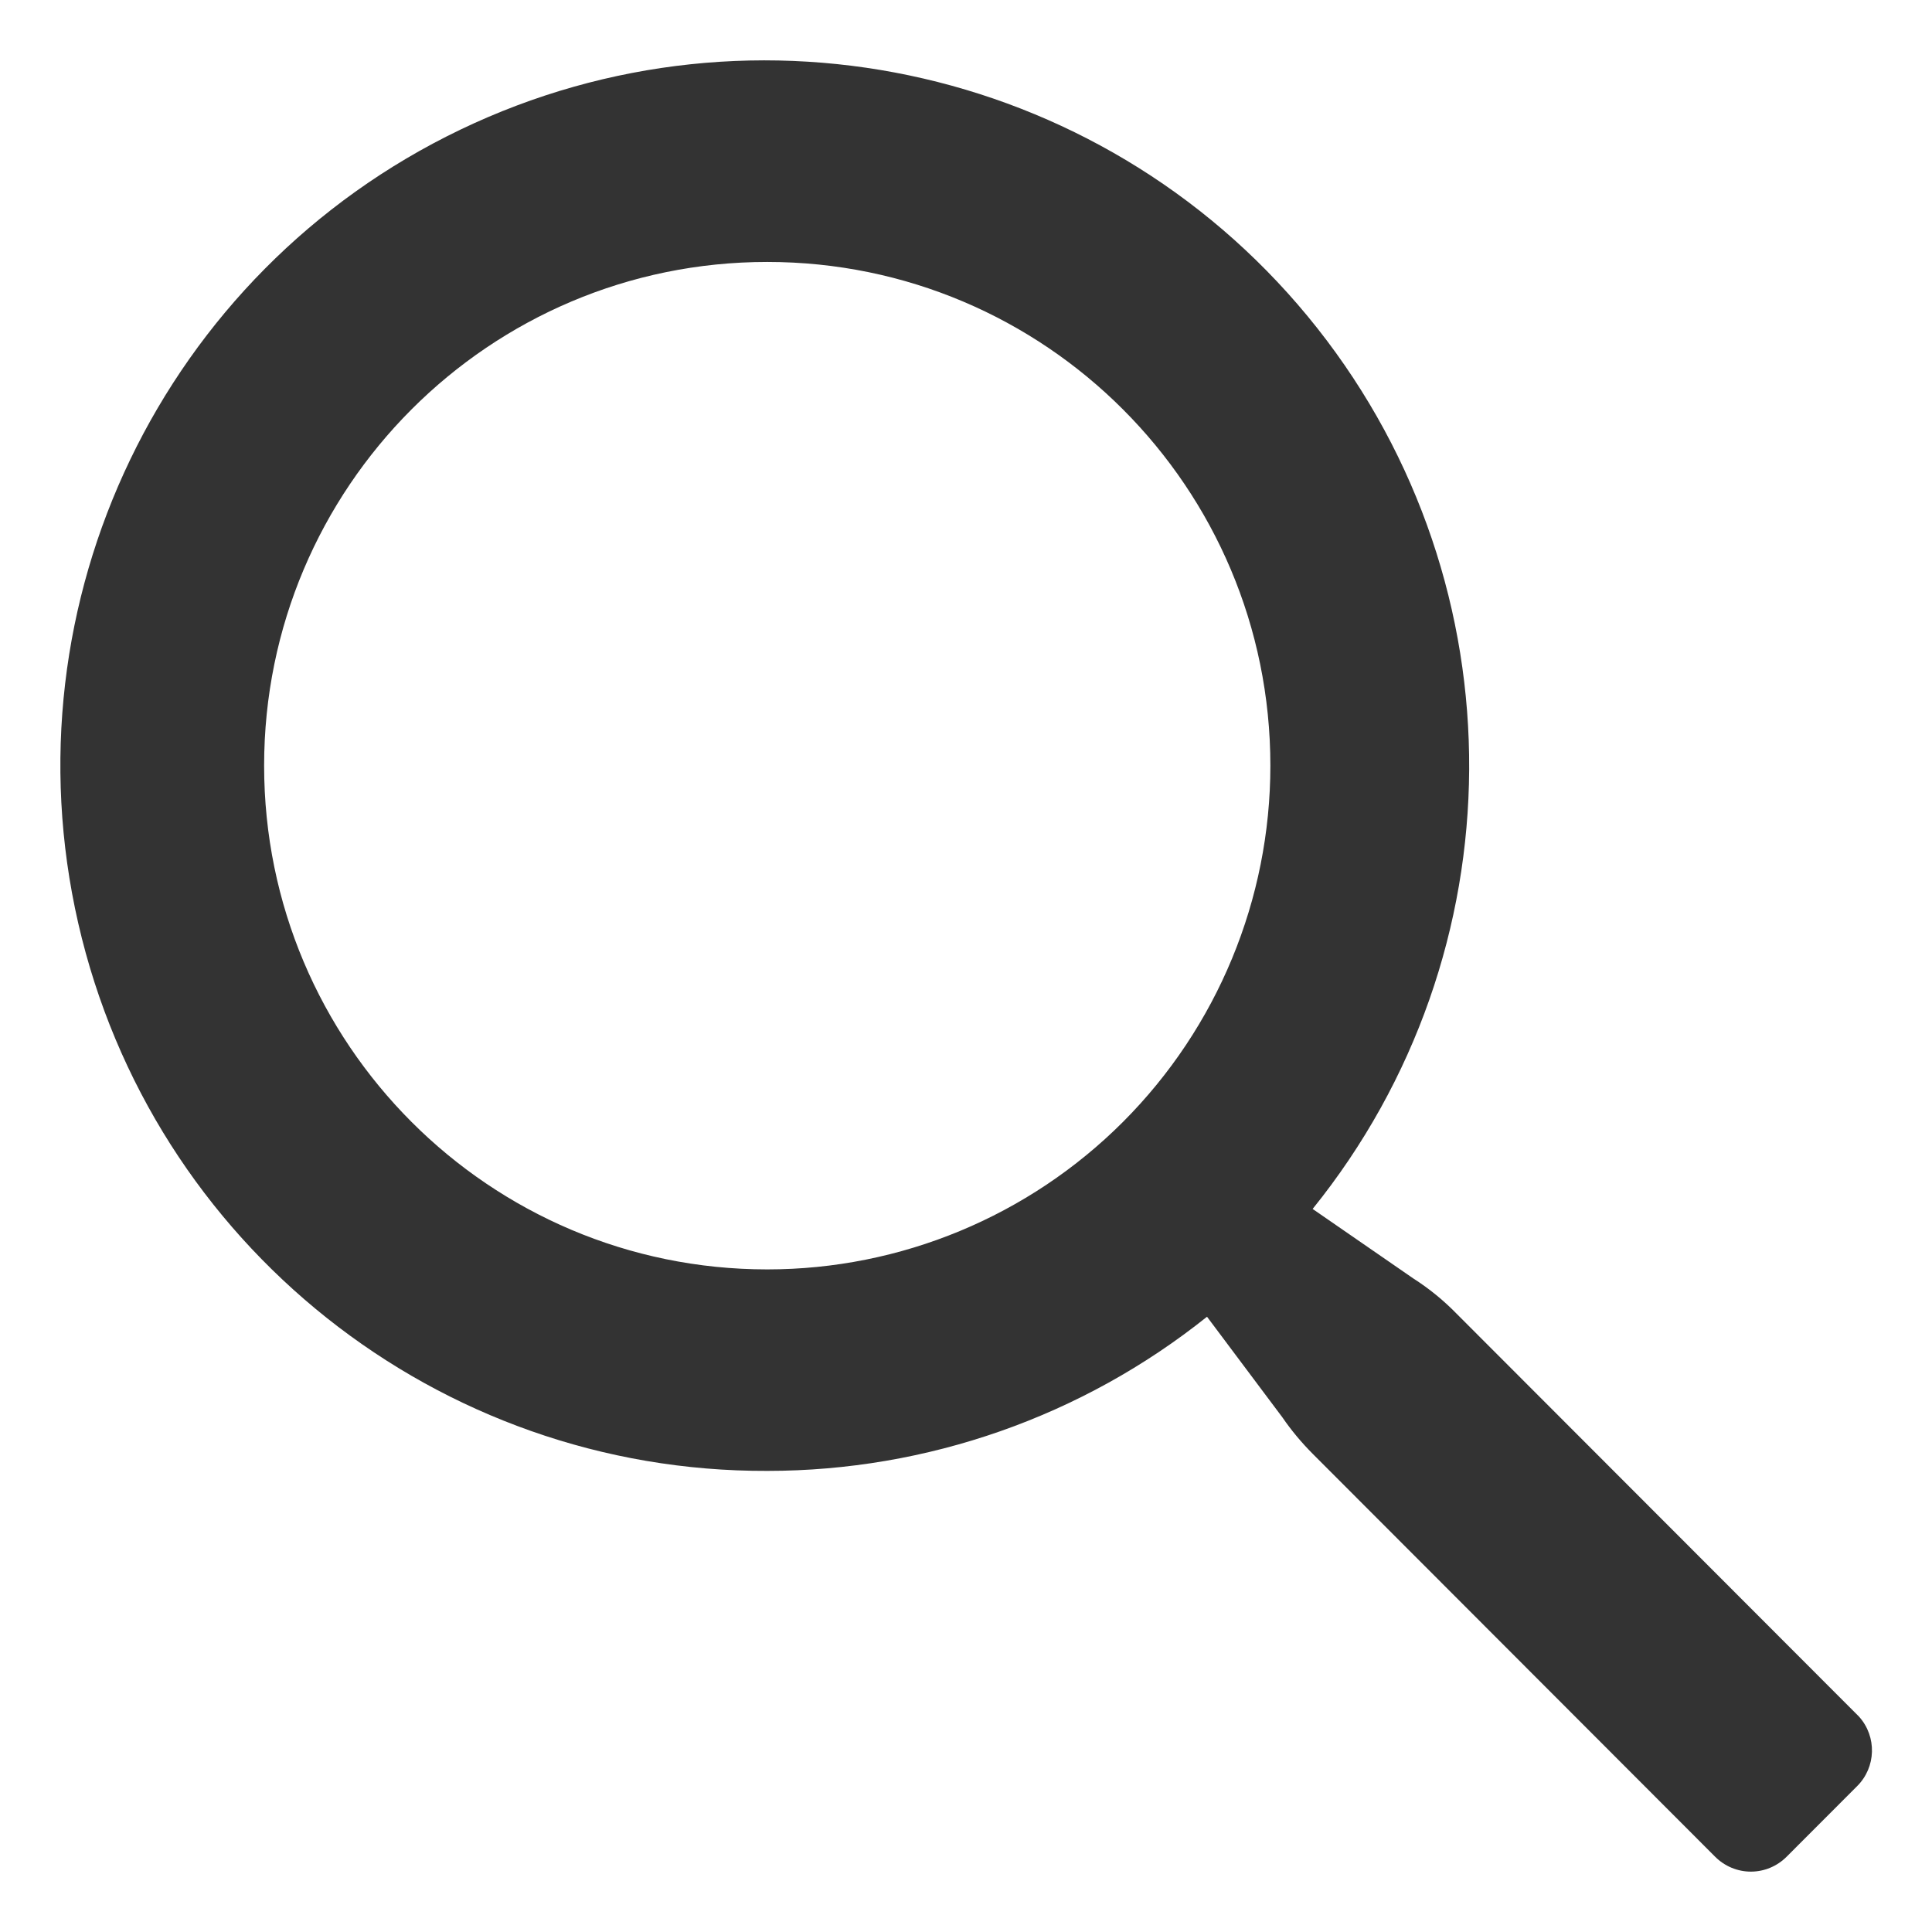
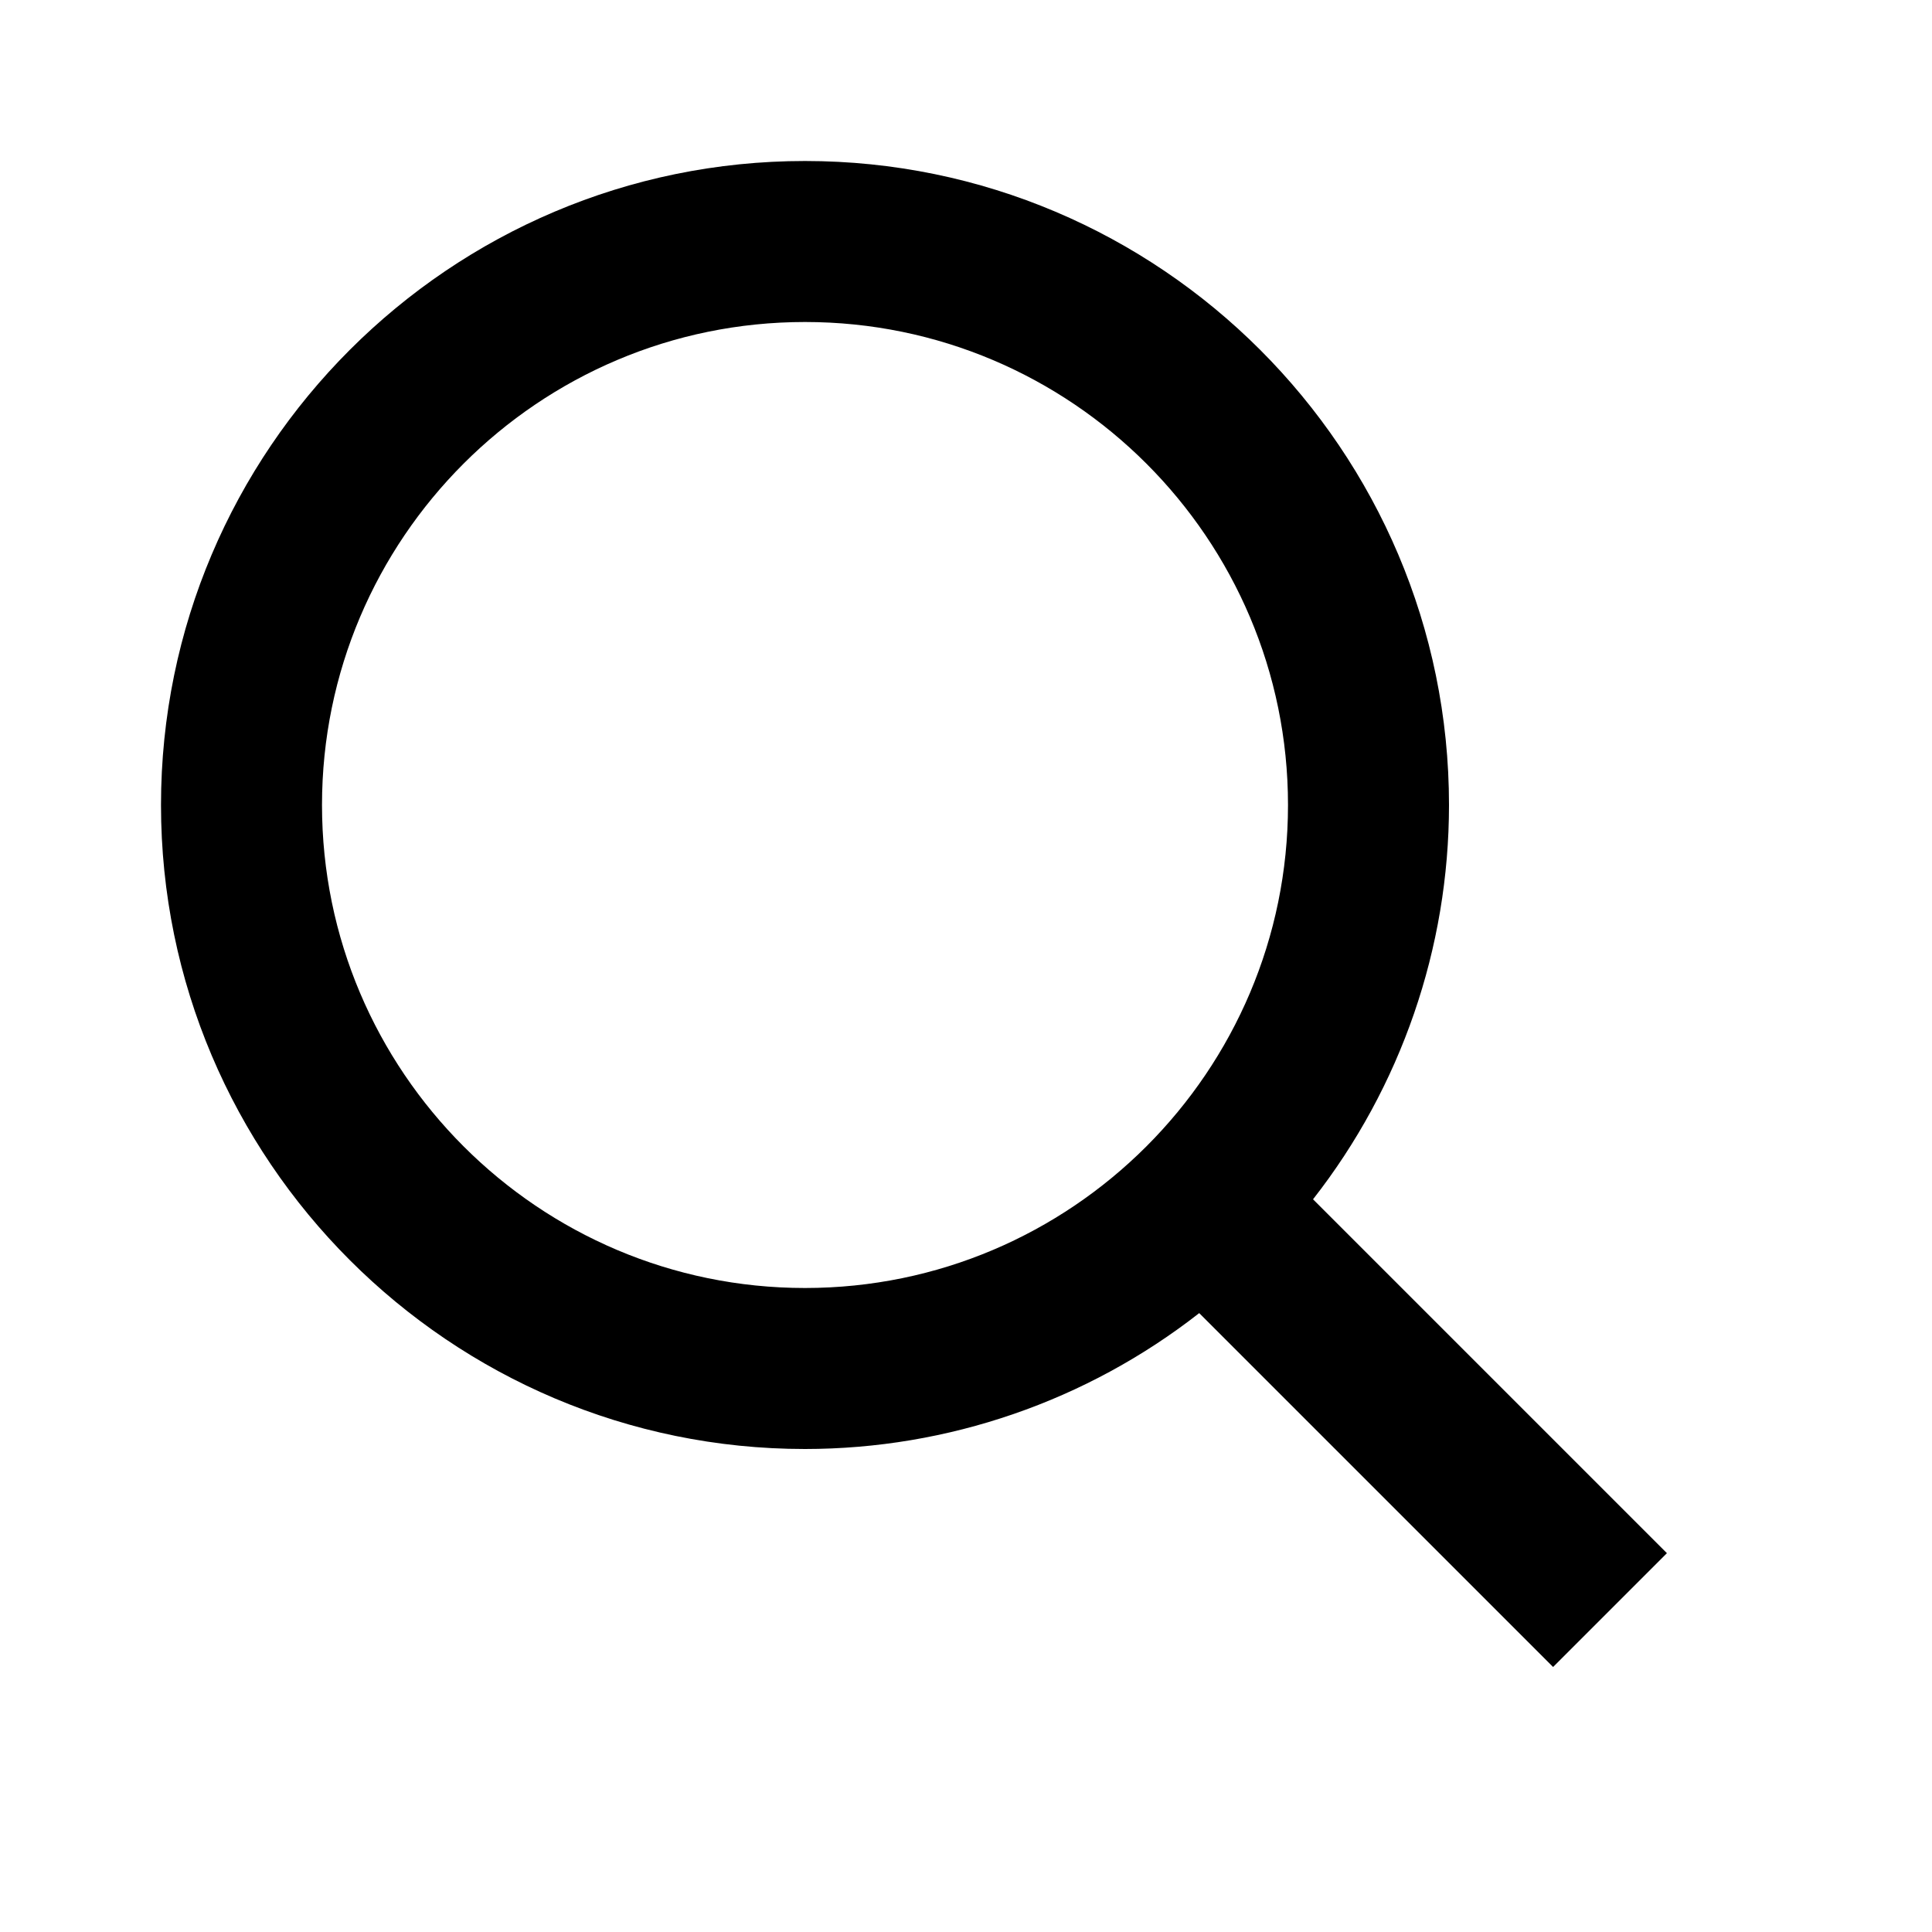
- <svg xmlns="http://www.w3.org/2000/svg" width="24" height="24" viewBox="0 0 24 24" fill="none">
-   <path d="M23.094 21.325L18.094 16.319C17.932 16.153 17.752 16.006 17.556 15.881L16.306 15.018C18.877 11.832 18.901 7.289 16.364 4.077C13.826 0.864 9.404 -0.159 5.716 1.612C2.028 3.384 0.058 7.477 0.972 11.469C1.886 15.461 5.441 18.286 9.531 18.272C11.516 18.272 13.443 17.597 14.994 16.357L15.931 17.608C16.042 17.77 16.168 17.92 16.306 18.059L21.306 23.065C21.424 23.183 21.583 23.25 21.75 23.25C21.917 23.25 22.076 23.183 22.194 23.065L23.069 22.189C23.306 21.954 23.317 21.574 23.094 21.325ZM9.531 15.769C6.079 15.769 3.281 12.967 3.281 9.511C3.281 6.055 6.079 3.254 9.531 3.254C12.983 3.254 15.781 6.055 15.781 9.511C15.781 11.171 15.123 12.762 13.951 13.936C12.779 15.109 11.189 15.769 9.531 15.769Z" fill="#333333" />
+ <svg xmlns="http://www.w3.org/2000/svg" width="24" height="24" viewBox="0 0 24 24" style="fill: rgba(0, 0, 0, 1);">
+   <path d="M10 18a7.952 7.952 0 0 0 4.897-1.688l4.396 4.396 1.414-1.414-4.396-4.396A7.952 7.952 0 0 0 18 10c0-4.411-3.589-8-8-8s-8 3.589-8 8 3.589 8 8 8zm0-14c3.309 0 6 2.691 6 6s-2.691 6-6 6-6-2.691-6-6 2.691-6 6-6z" />
</svg>
